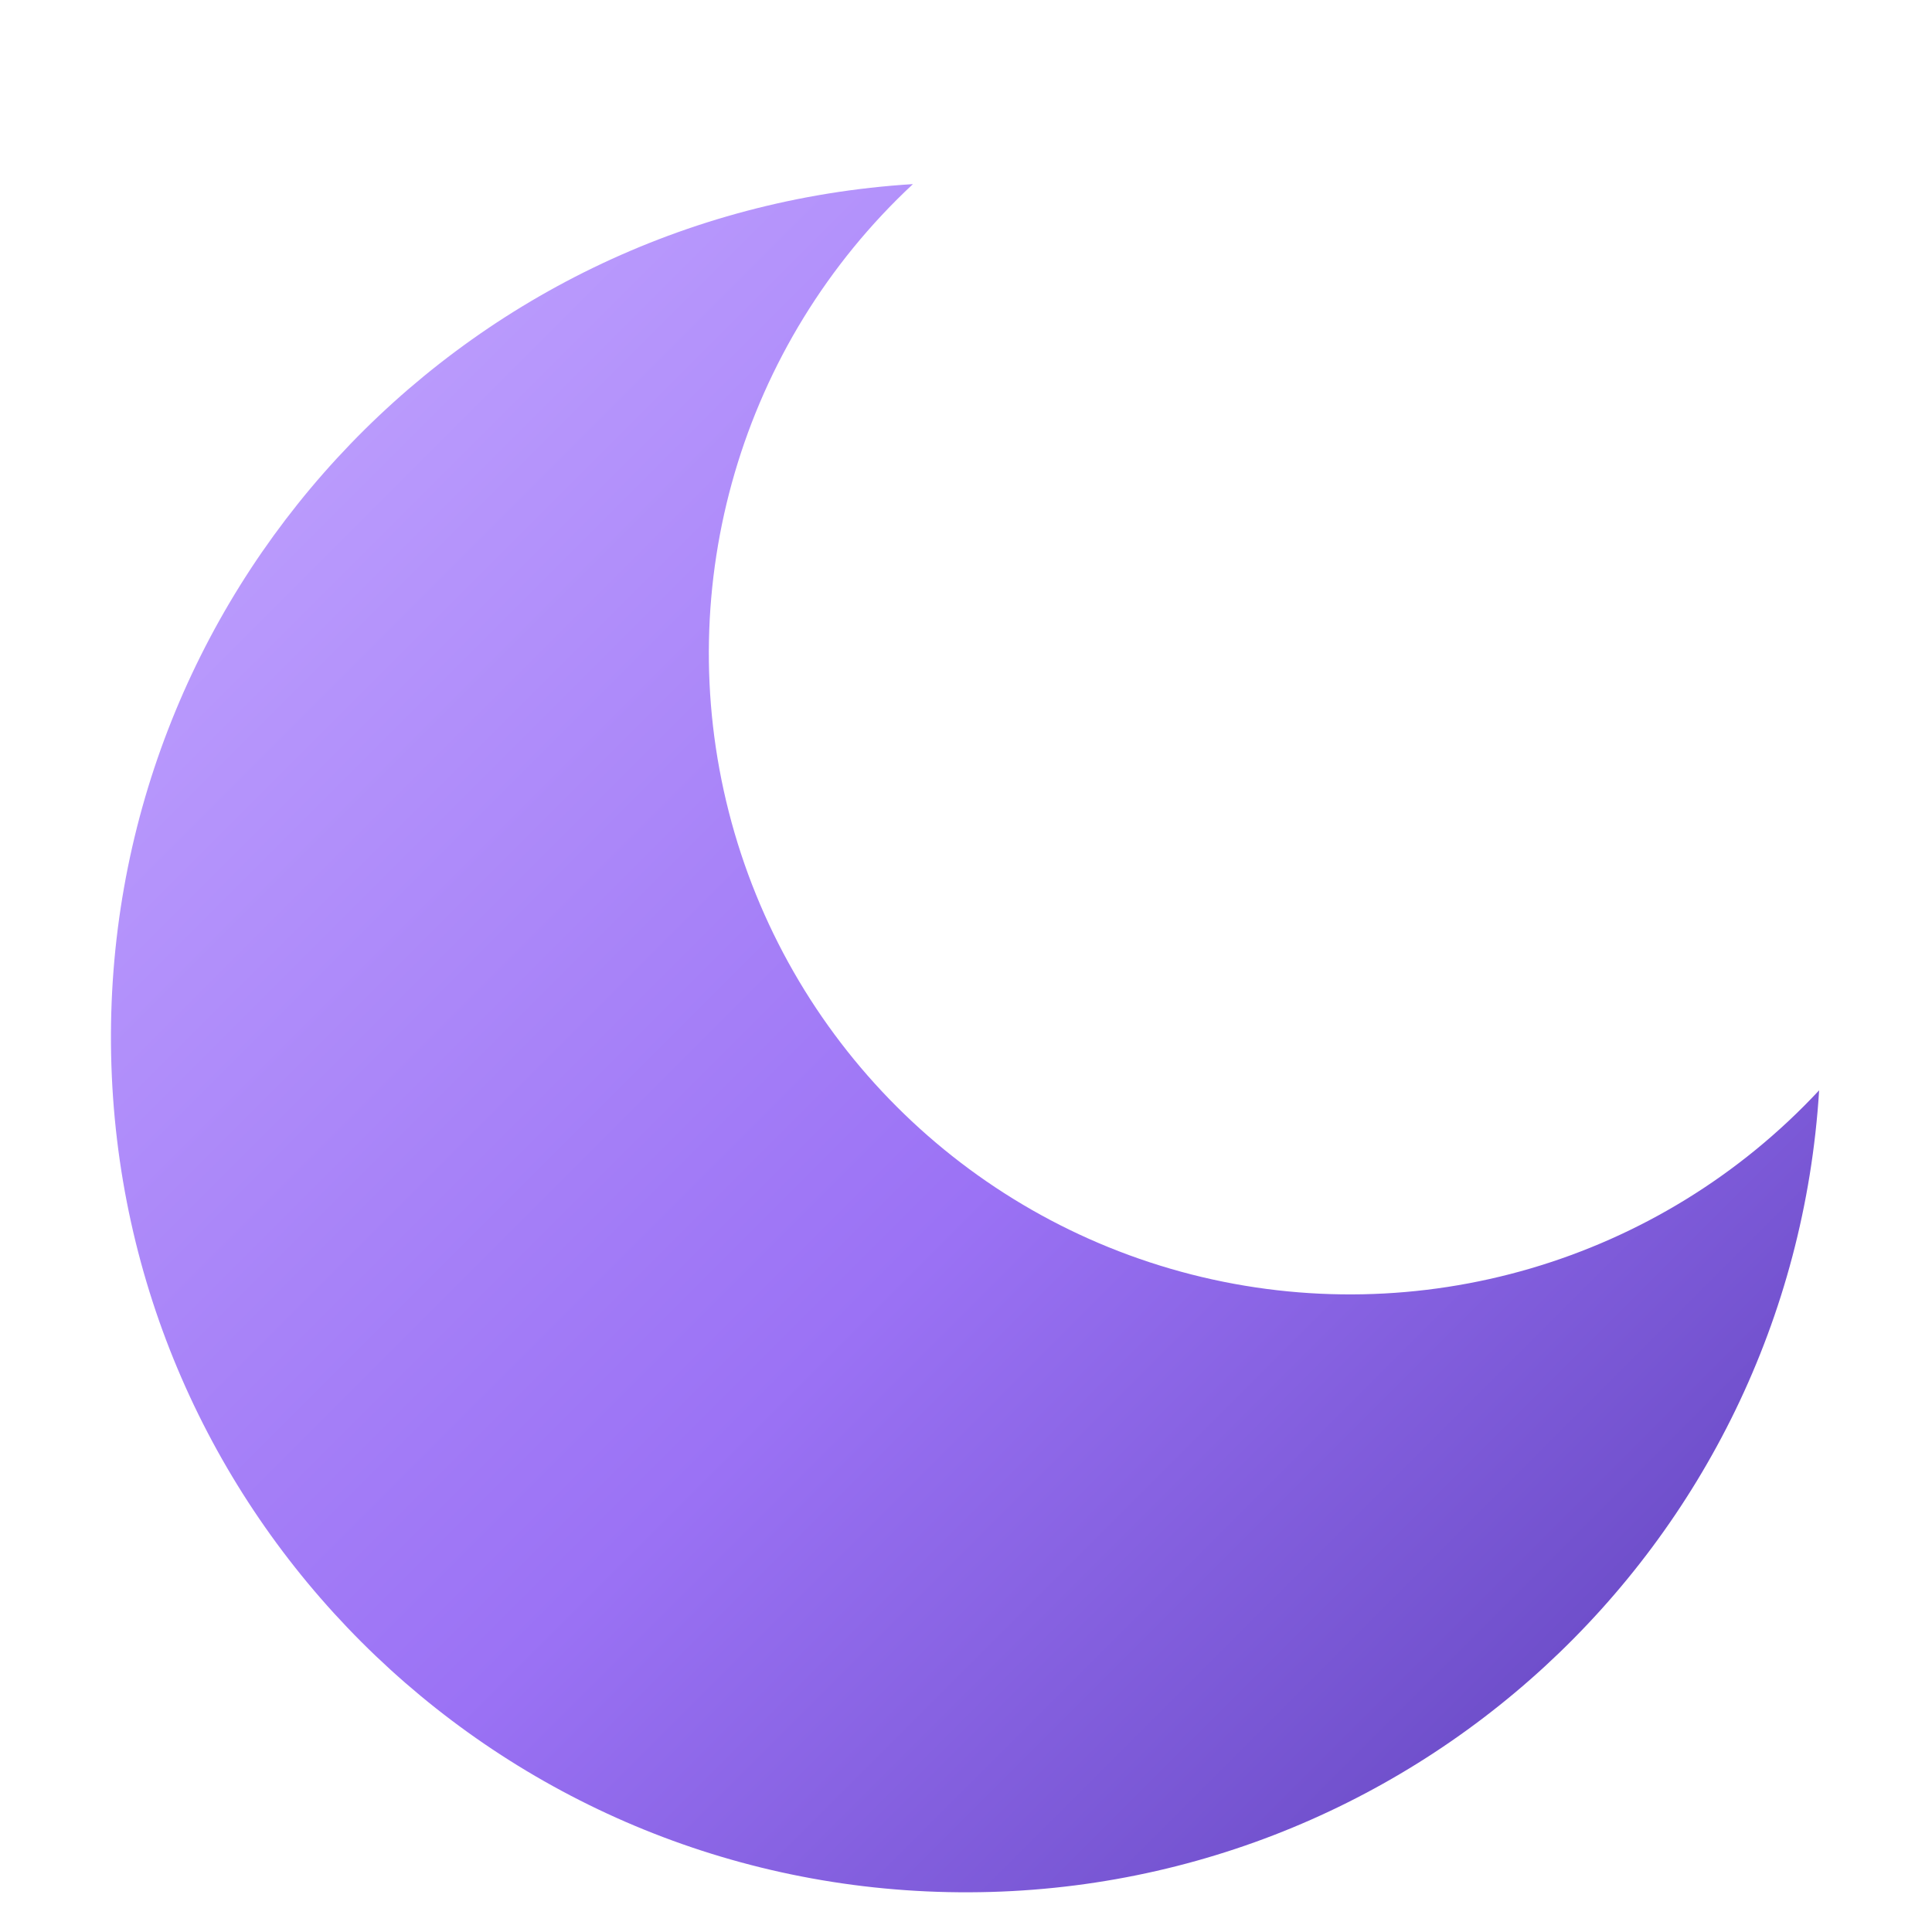
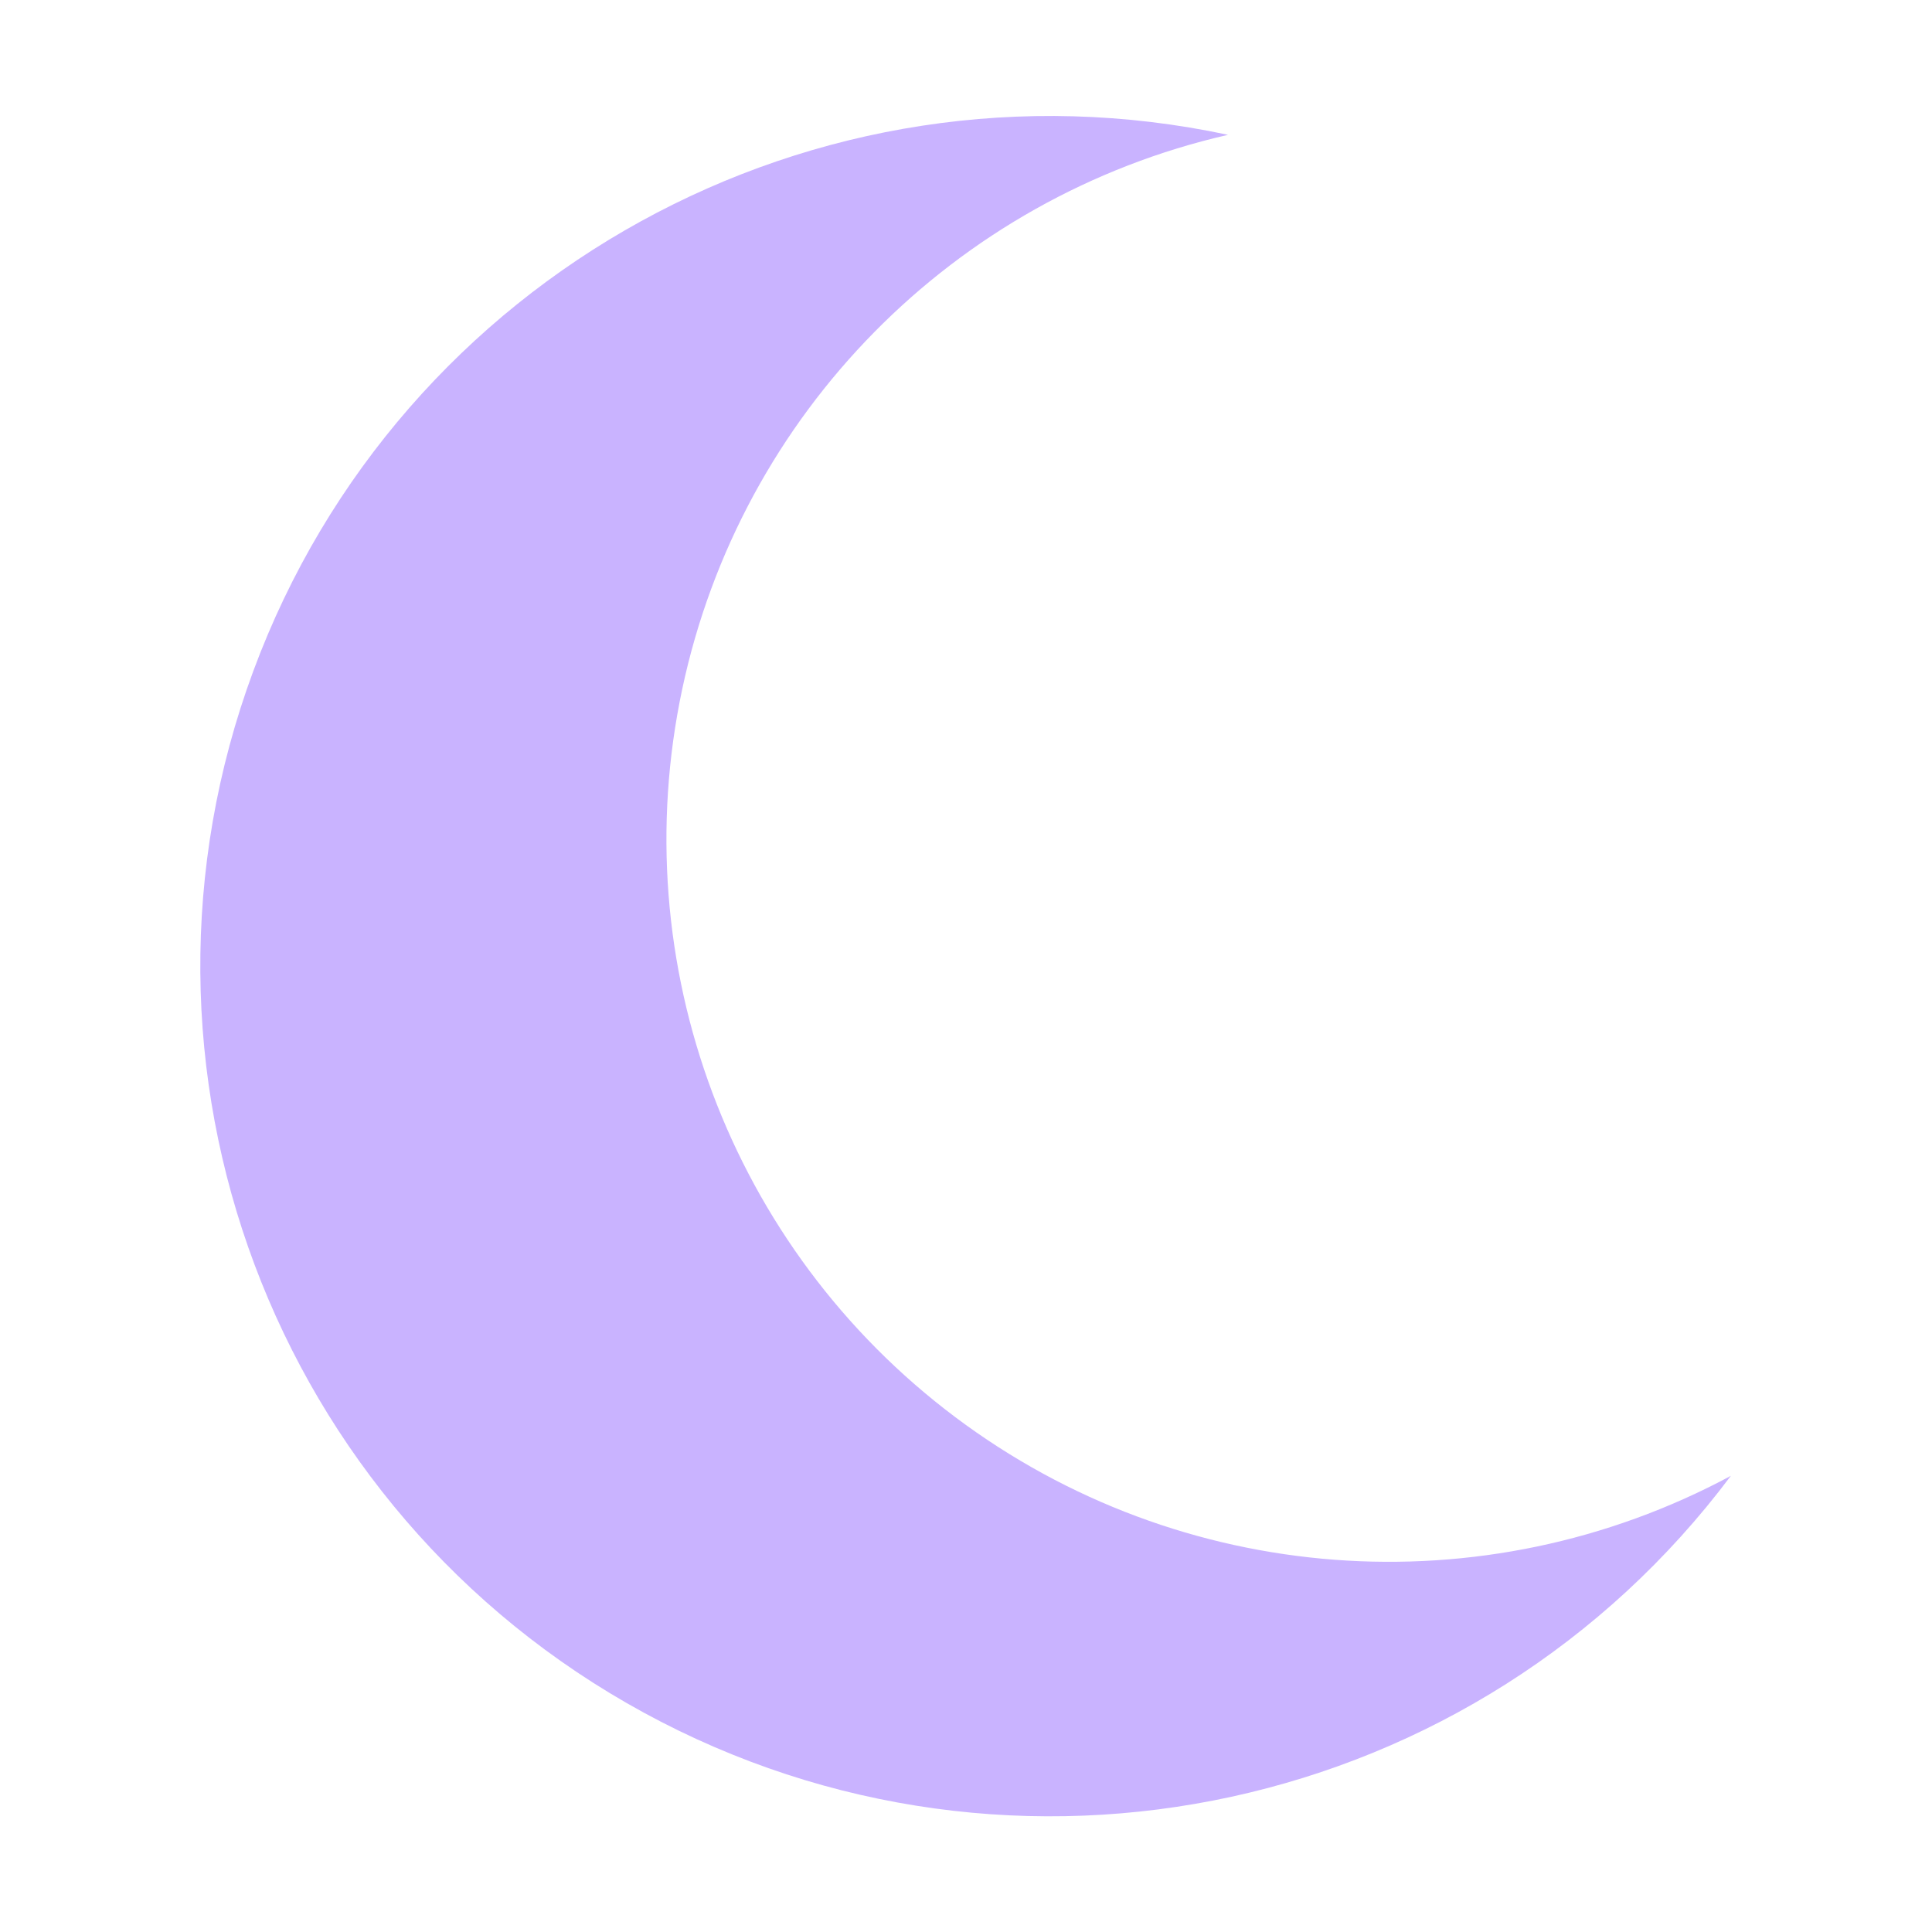
- <svg xmlns="http://www.w3.org/2000/svg" viewBox="0 0 64 64">
-   <defs>
-     <linearGradient id="g" x1="0" y1="0" x2="1" y2="1">
-       <stop offset="0" stop-color="#c4a8ff" />
-       <stop offset=".55" stop-color="#9b72f5" />
-       <stop offset="1" stop-color="#5b3fb8" />
-     </linearGradient>
-   </defs>
-   <path d="M28.51 10.05A24 24 0 1 0 53.95 35.49A18 18 0 1 1 28.51 10.05Z" fill="url(#g)" transform="translate(32 32) scale(1.18) translate(-30 -32)" />
+ <svg xmlns="http://www.w3.org/2000/svg" viewBox="0 0 100 100">
+   <path fill="#c9b3ff" d="M58.33 10.89A40 40 0 1 0 81.99 73.99A34 34 0 1 1 58.33 10.89Z" transform="translate(50 50) scale(1.1) translate(-46 -50)" />
</svg>
